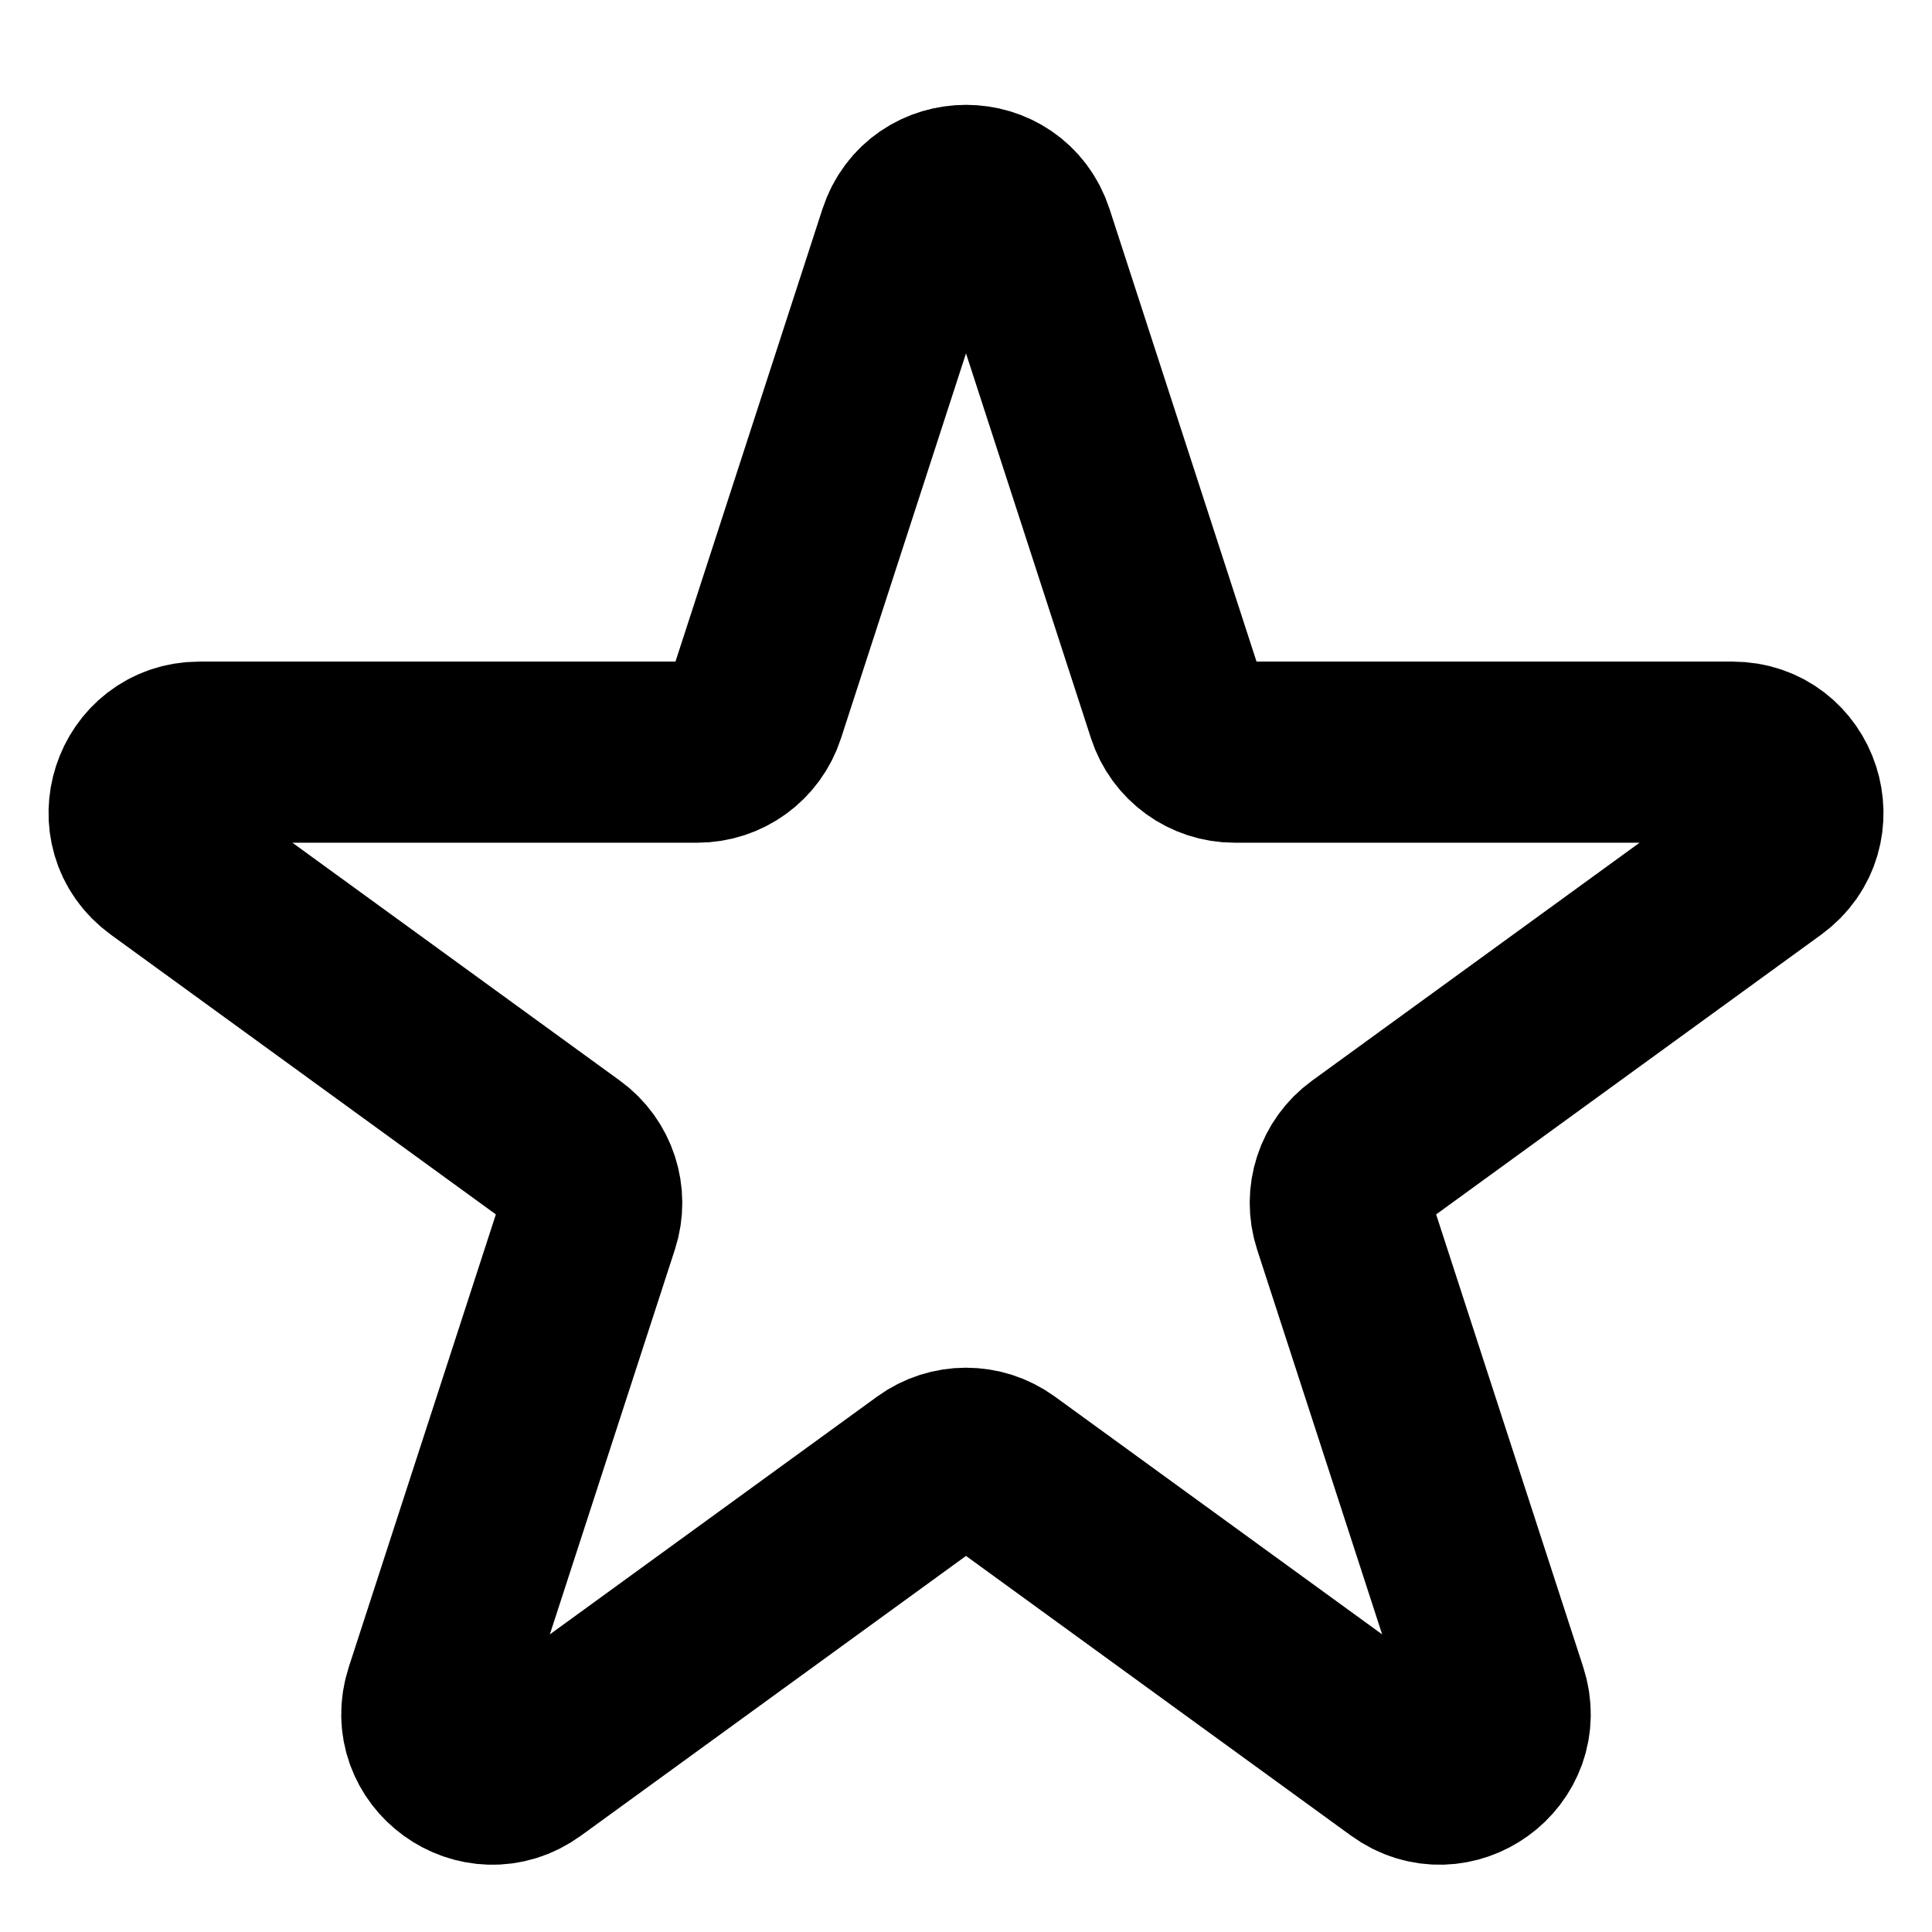
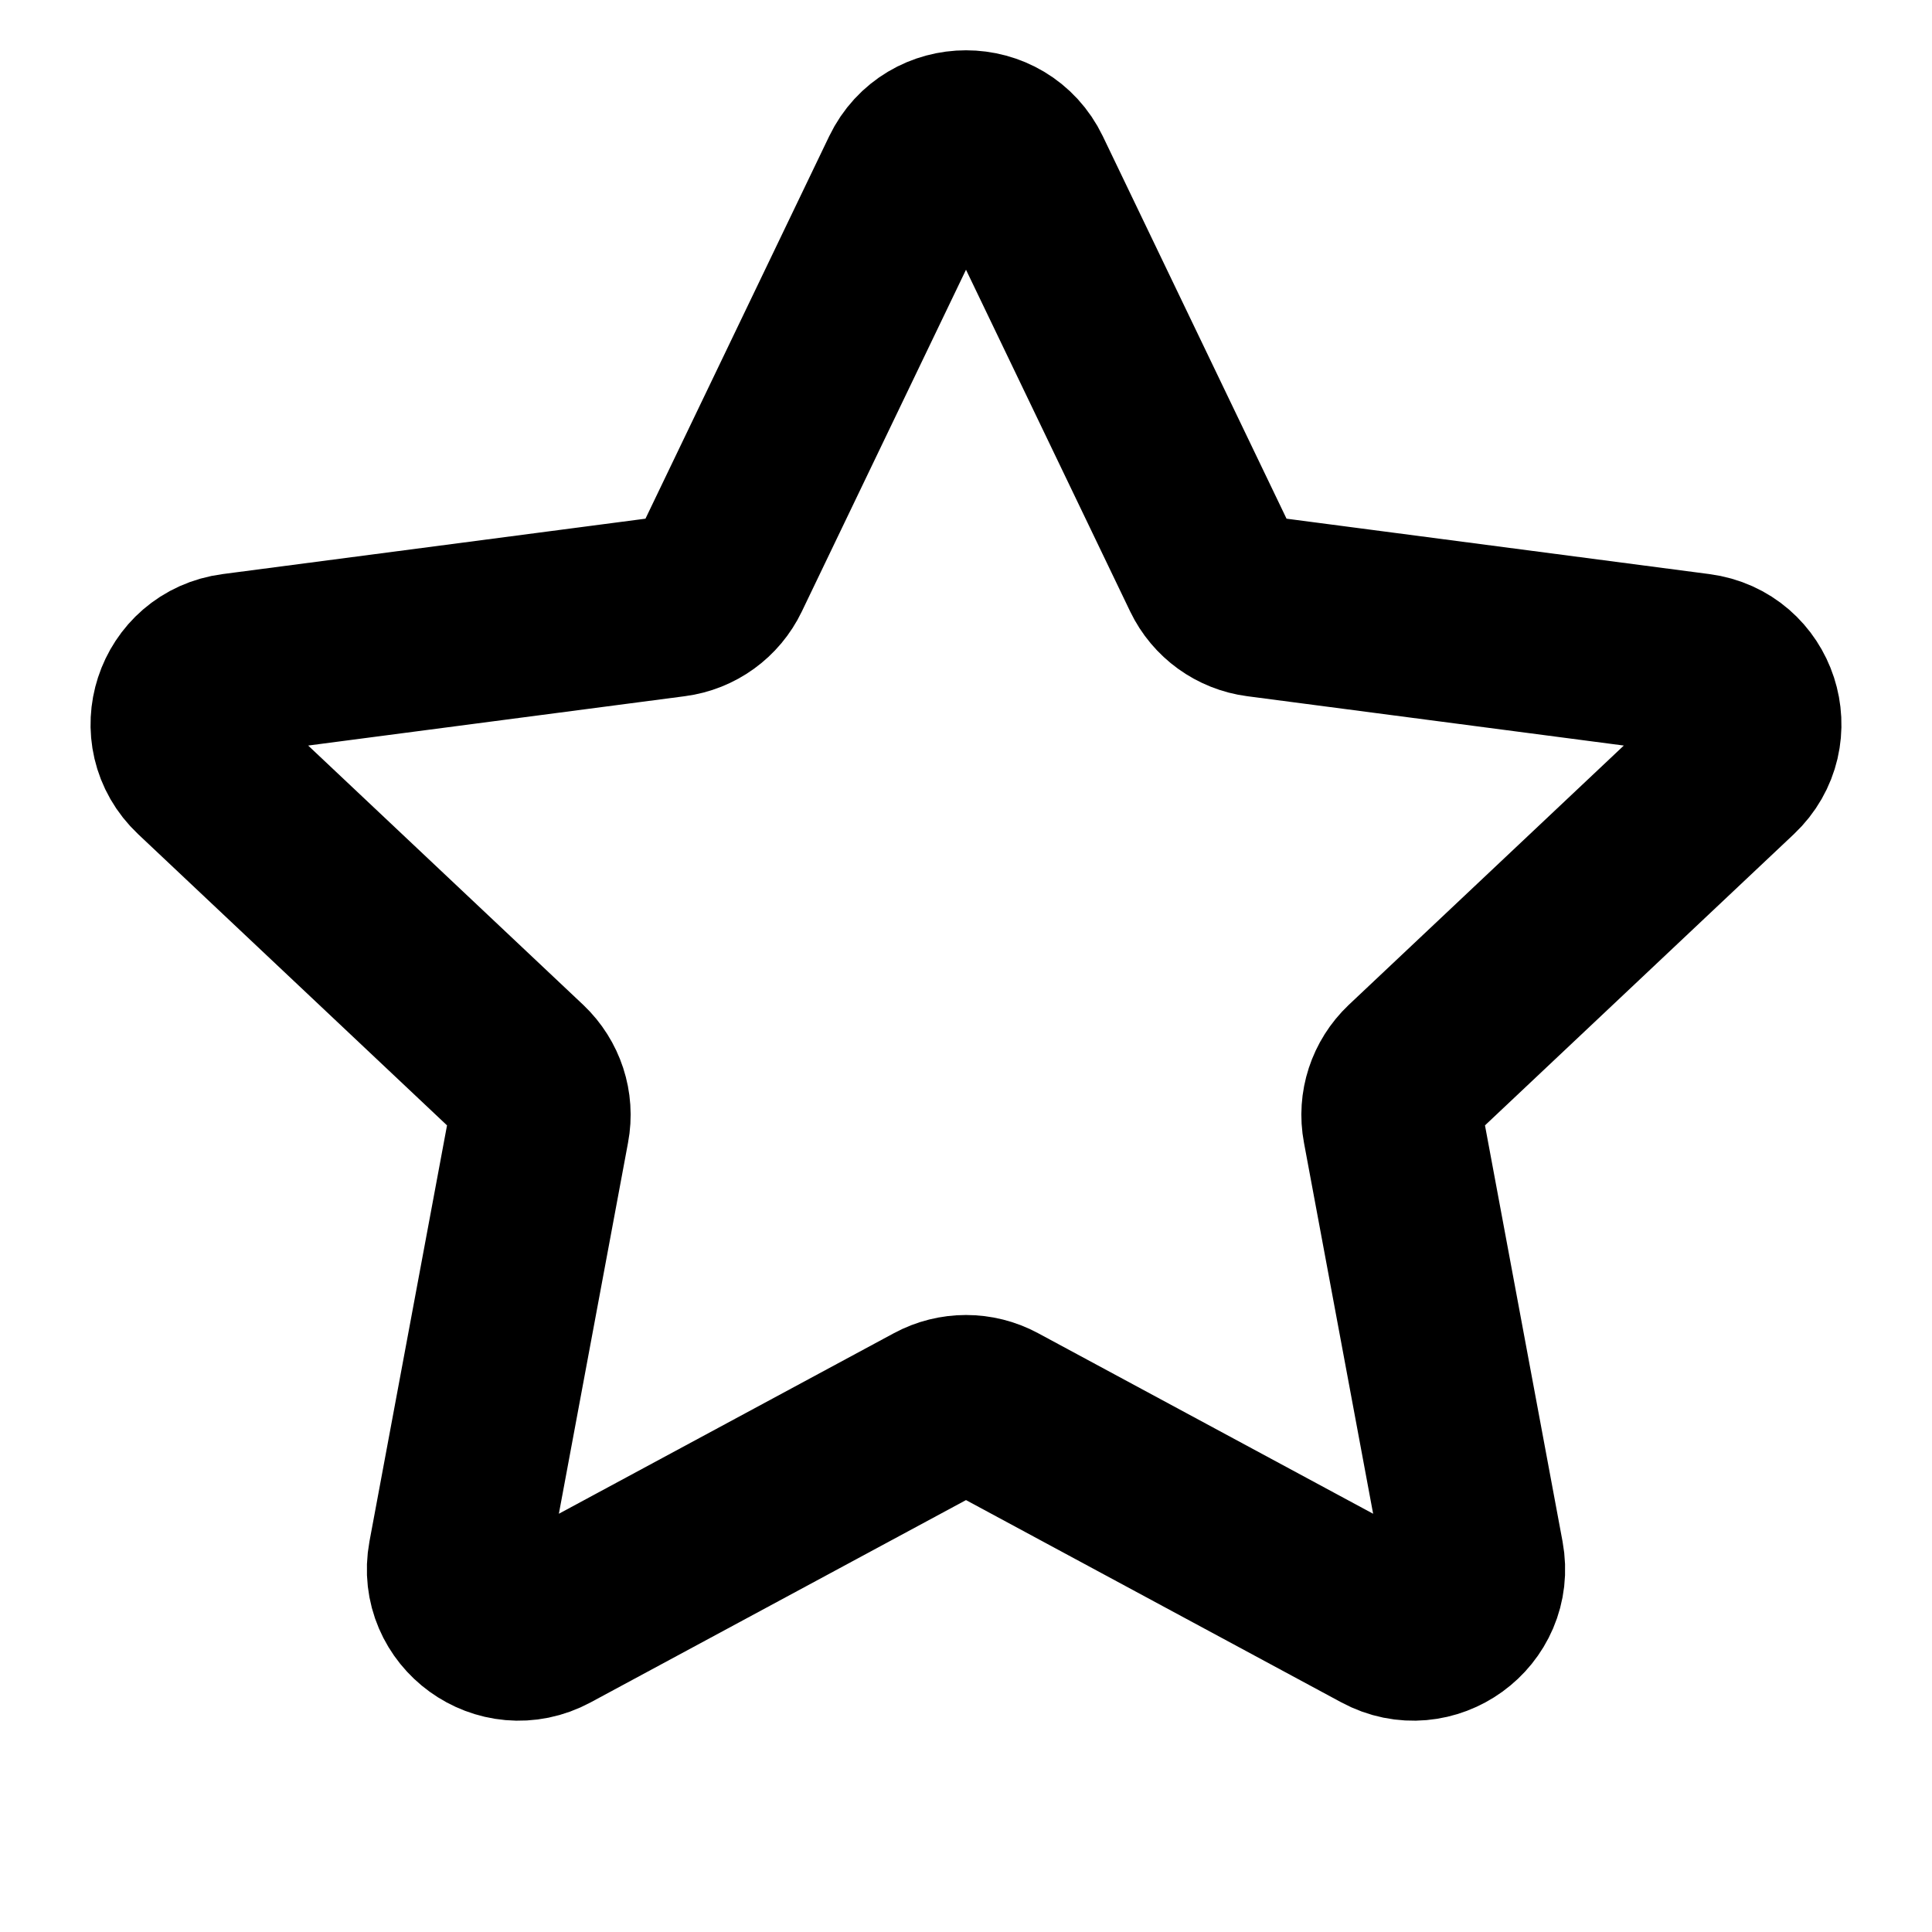
<svg xmlns="http://www.w3.org/2000/svg" width="16" height="16" viewBox="0 0 16 16" fill="none" data-fui-icon="true">
-   <path d="M7.524 1.964C7.674 1.503 8.326 1.503 8.476 1.964L9.749 5.884C9.816 6.09 10.008 6.229 10.225 6.229H14.347C14.832 6.229 15.033 6.849 14.641 7.134L11.306 9.557C11.131 9.684 11.057 9.91 11.124 10.116L12.398 14.037C12.548 14.497 12.021 14.88 11.629 14.595L8.294 12.172C8.119 12.045 7.881 12.045 7.706 12.172L4.371 14.595C3.979 14.88 3.452 14.497 3.602 14.037L4.876 10.116C4.943 9.91 4.869 9.684 4.694 9.557L1.359 7.134C0.967 6.849 1.169 6.229 1.653 6.229H5.775C5.992 6.229 6.184 6.09 6.251 5.884L7.524 1.964Z" stroke="currentColor" stroke-width="1.5" stroke-linecap="round" stroke-linejoin="round" />
+   <path d="M7.543 1.453C7.727 1.071 8.273 1.071 8.457 1.453L10.036 4.74C10.11 4.894 10.257 5 10.426 5.022L14.059 5.498C14.482 5.553 14.651 6.071 14.341 6.363L11.685 8.867C11.561 8.985 11.504 9.157 11.536 9.325L12.203 12.903C12.28 13.319 11.838 13.64 11.464 13.438L8.241 11.701C8.091 11.62 7.909 11.62 7.759 11.701L4.536 13.438C4.162 13.64 3.72 13.319 3.797 12.903L4.464 9.325C4.496 9.157 4.439 8.985 4.315 8.867L1.659 6.363C1.349 6.071 1.518 5.553 1.941 5.498L5.574 5.022C5.744 5 5.89 4.894 5.964 4.74L7.543 1.453Z" stroke="currentColor" stroke-width="1.5" stroke-linecap="round" stroke-linejoin="round" />
</svg>
